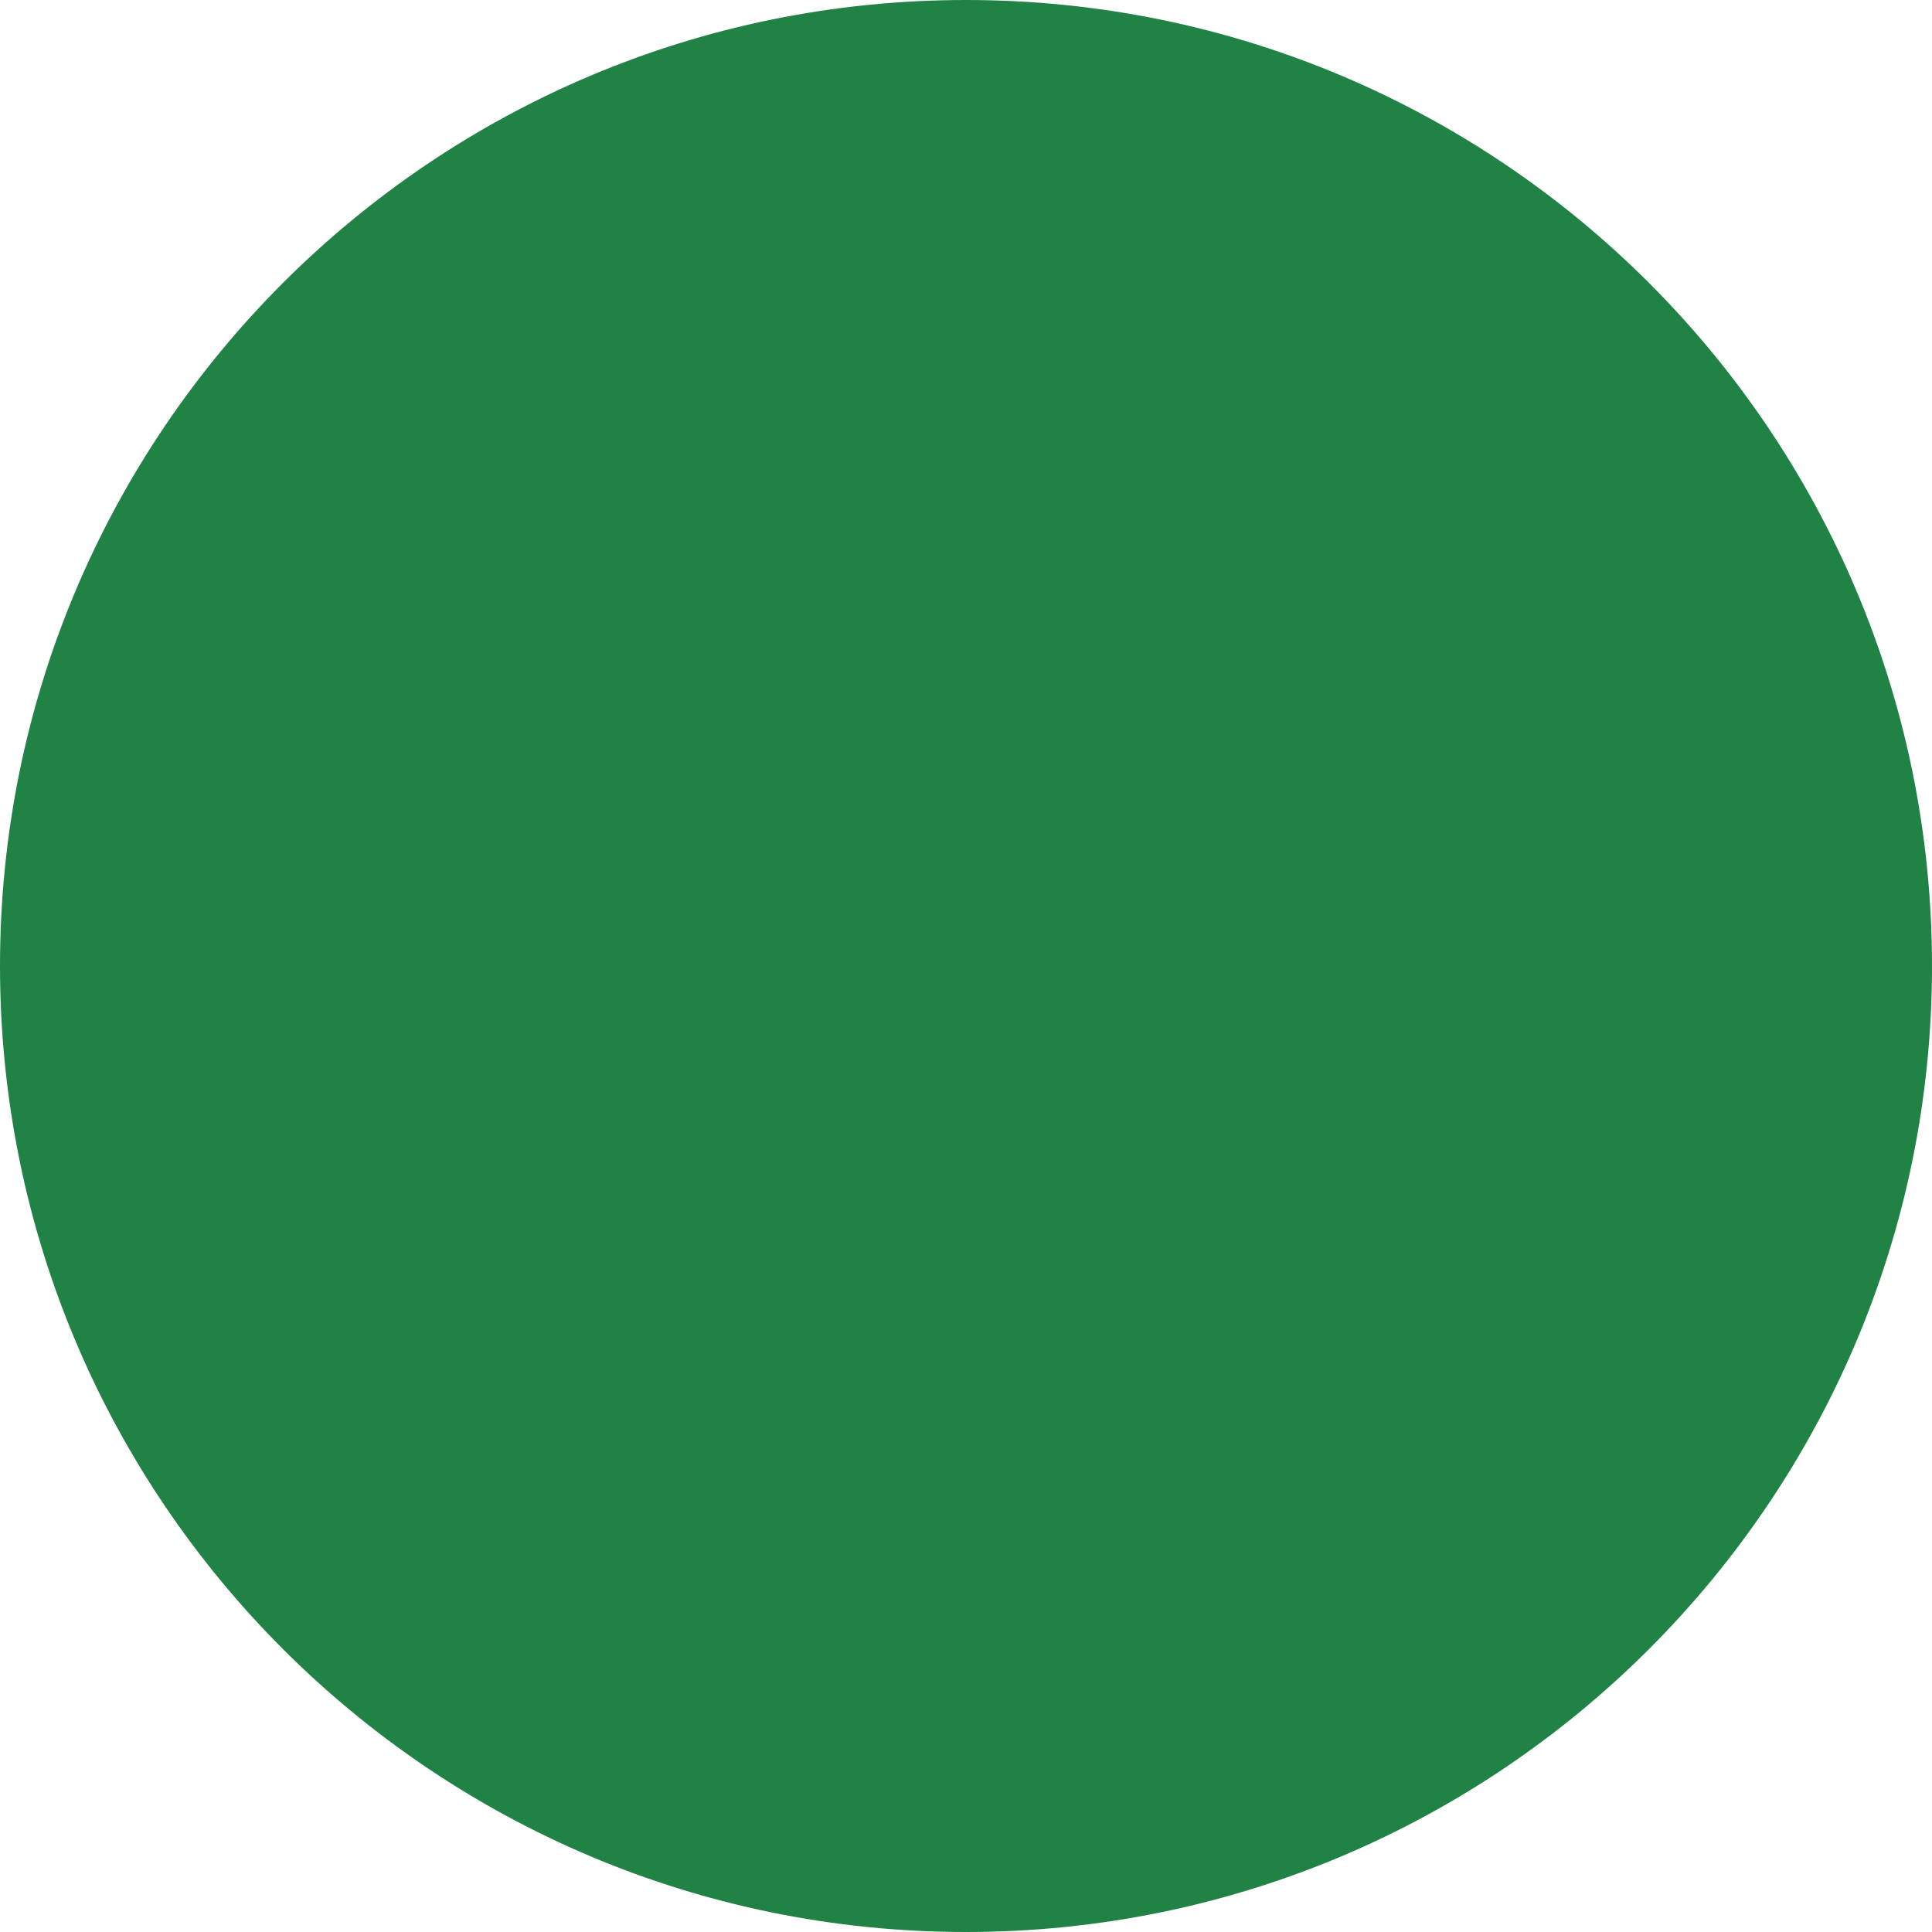
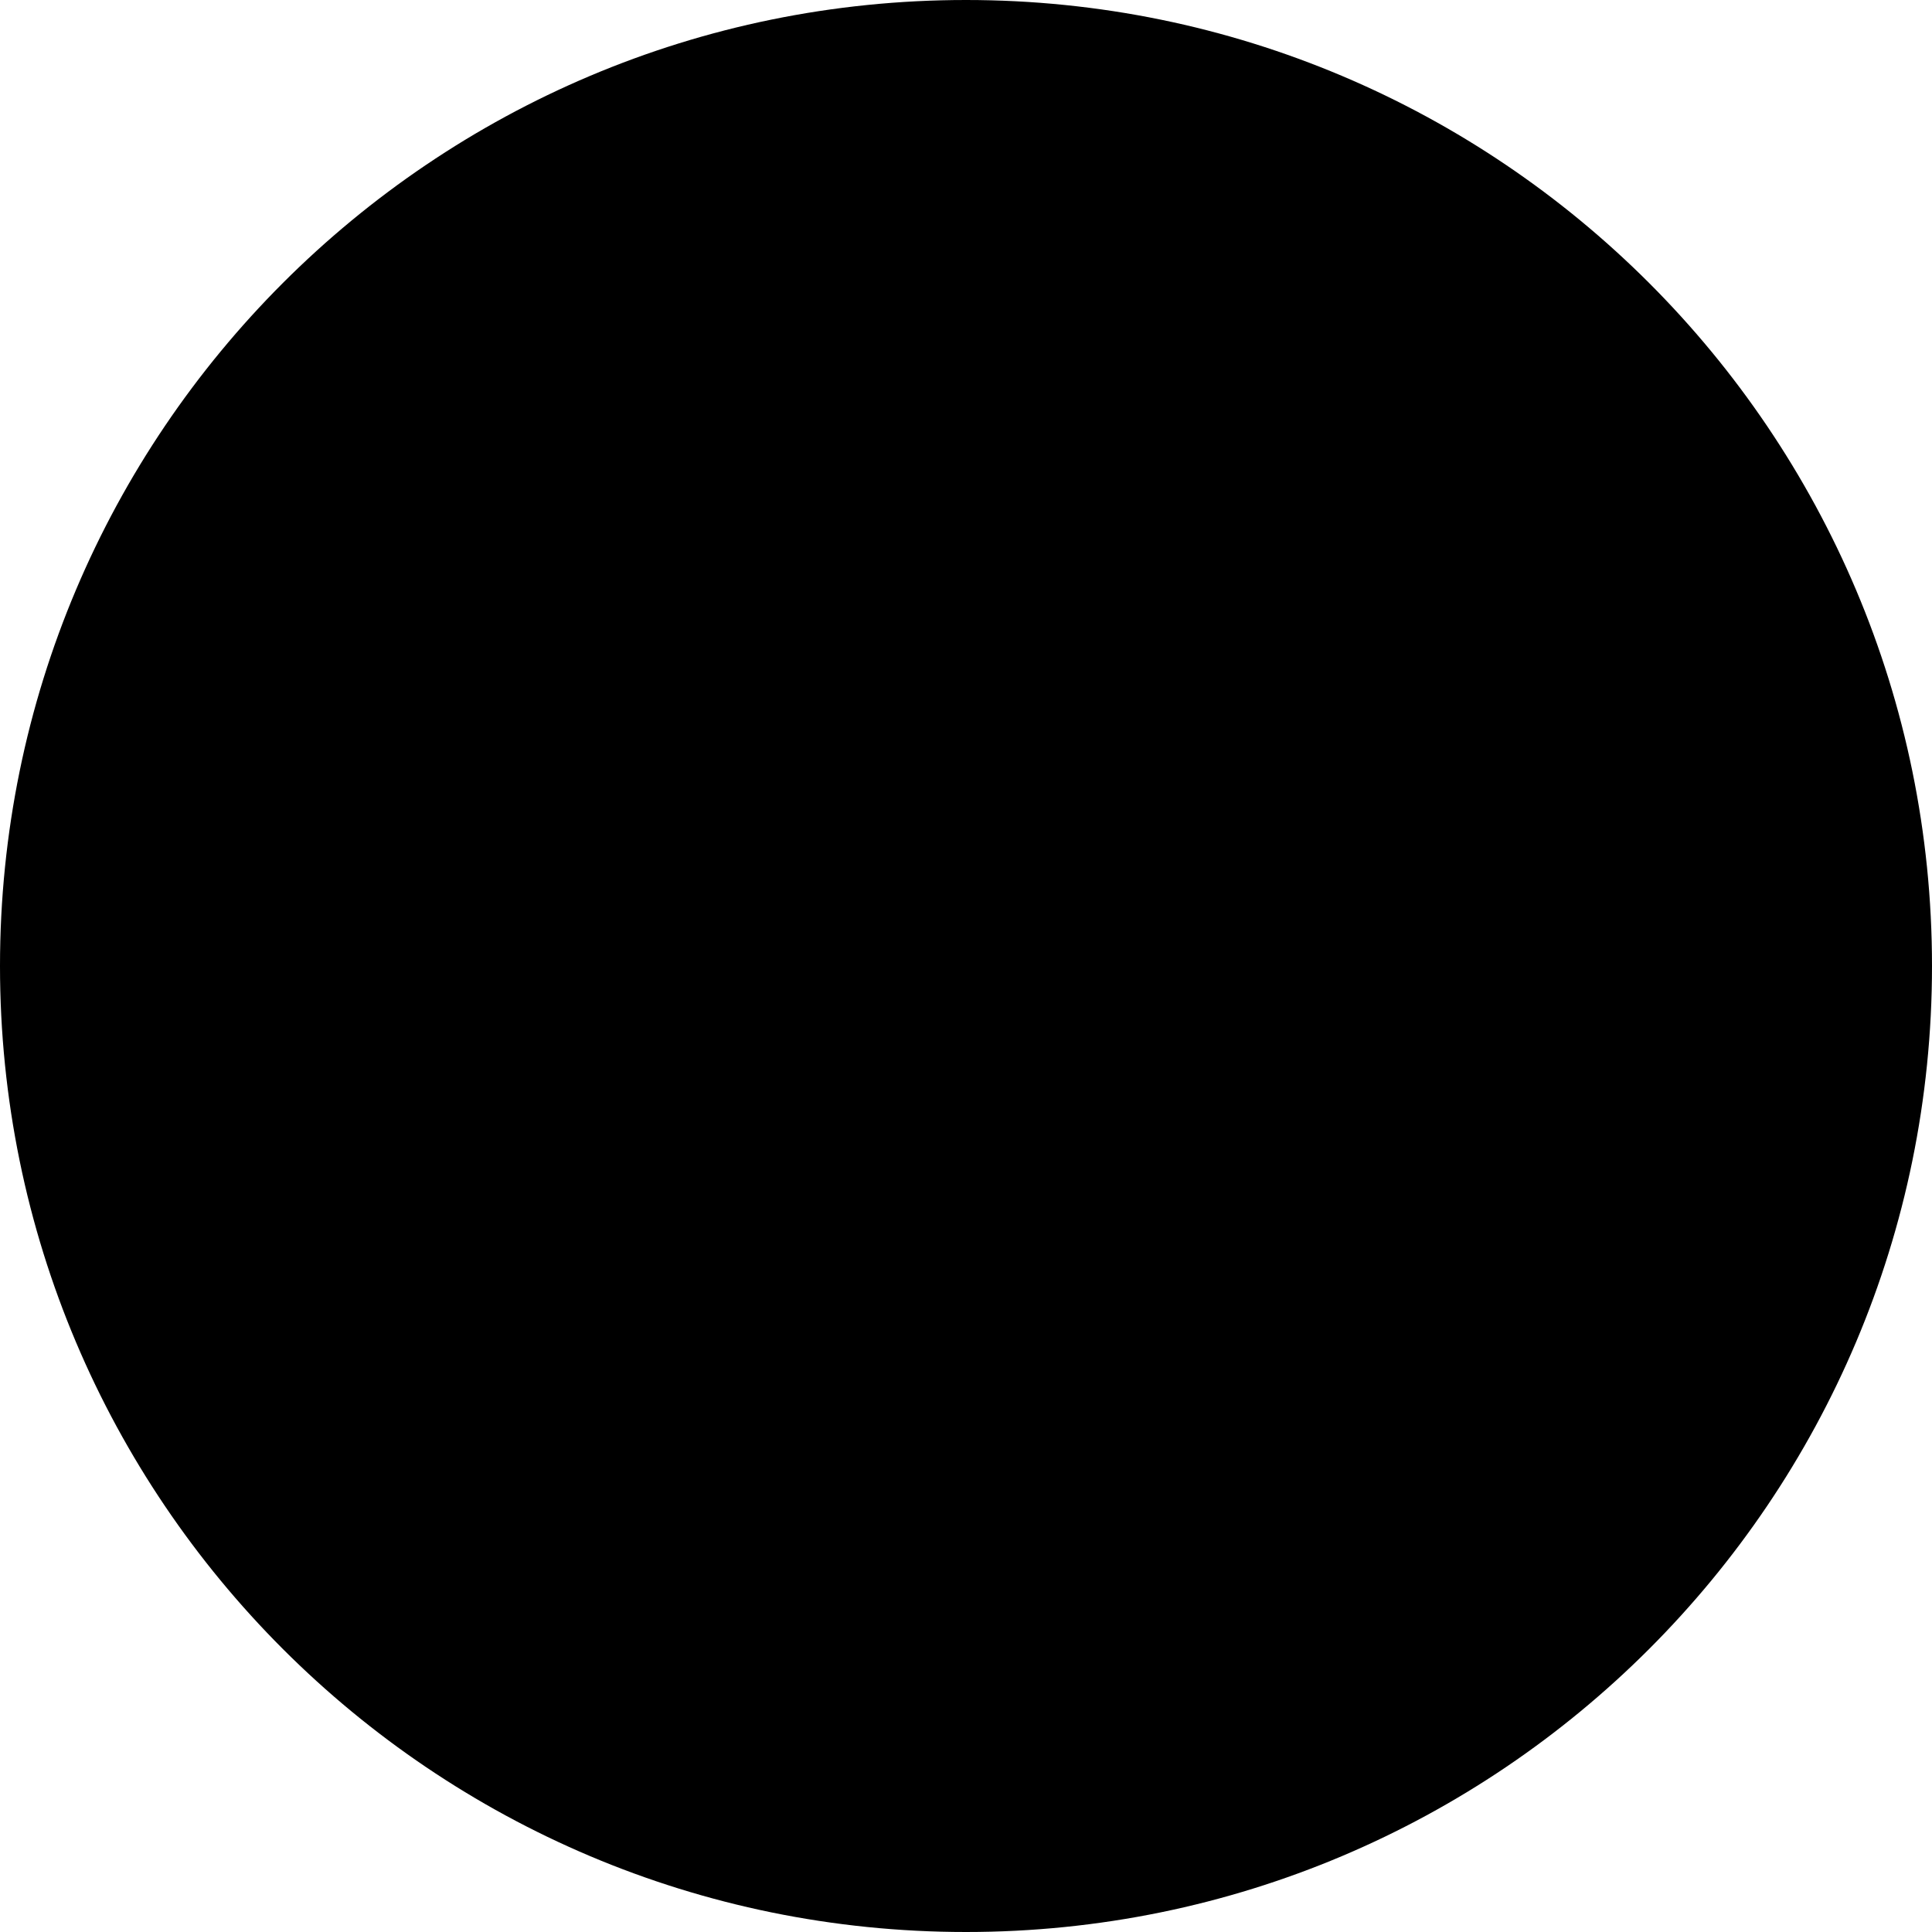
<svg xmlns="http://www.w3.org/2000/svg" width="112px" height="112px" viewBox="0 0 112 112" version="1.1">
  <defs />
  <g id="new" stroke="none" stroke-width="1" fill="none" fill-rule="evenodd">
-     <circle id="green_circle" fill="#218245" cx="56" cy="56" r="56" />
+     <circle id="green_circle" fill="#000000" cx="56" cy="56" r="56" />
  </g>
</svg>
